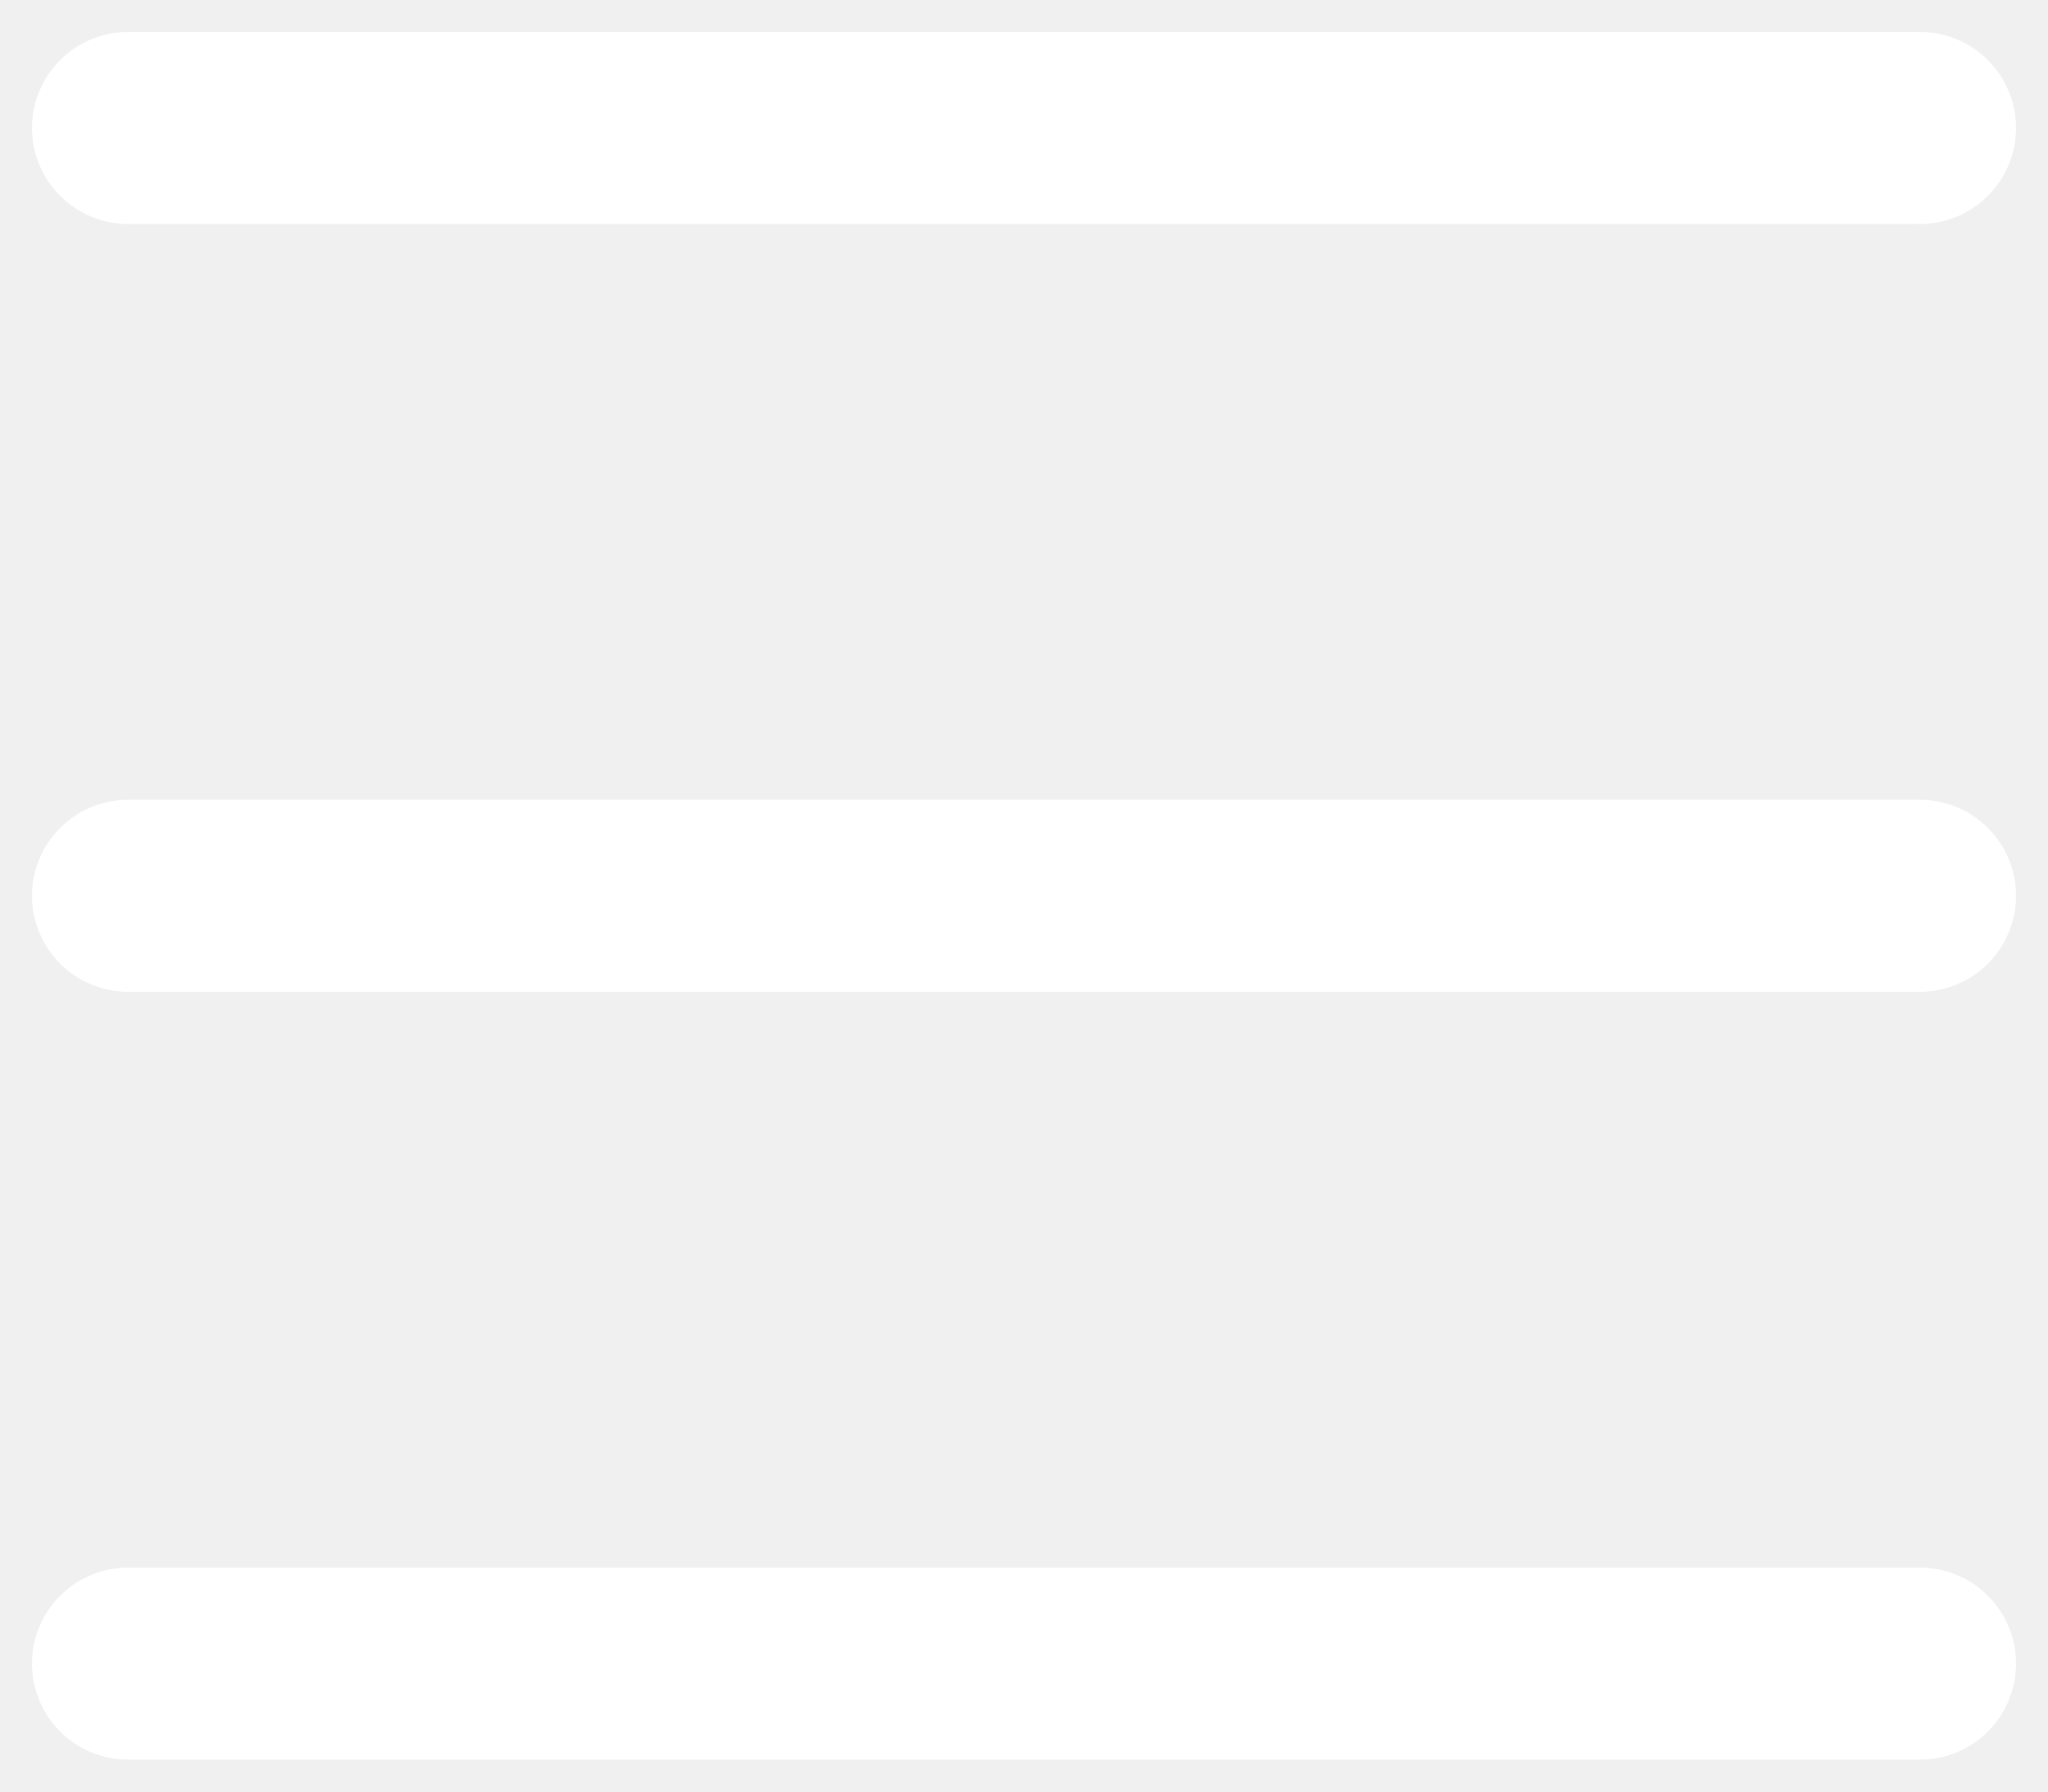
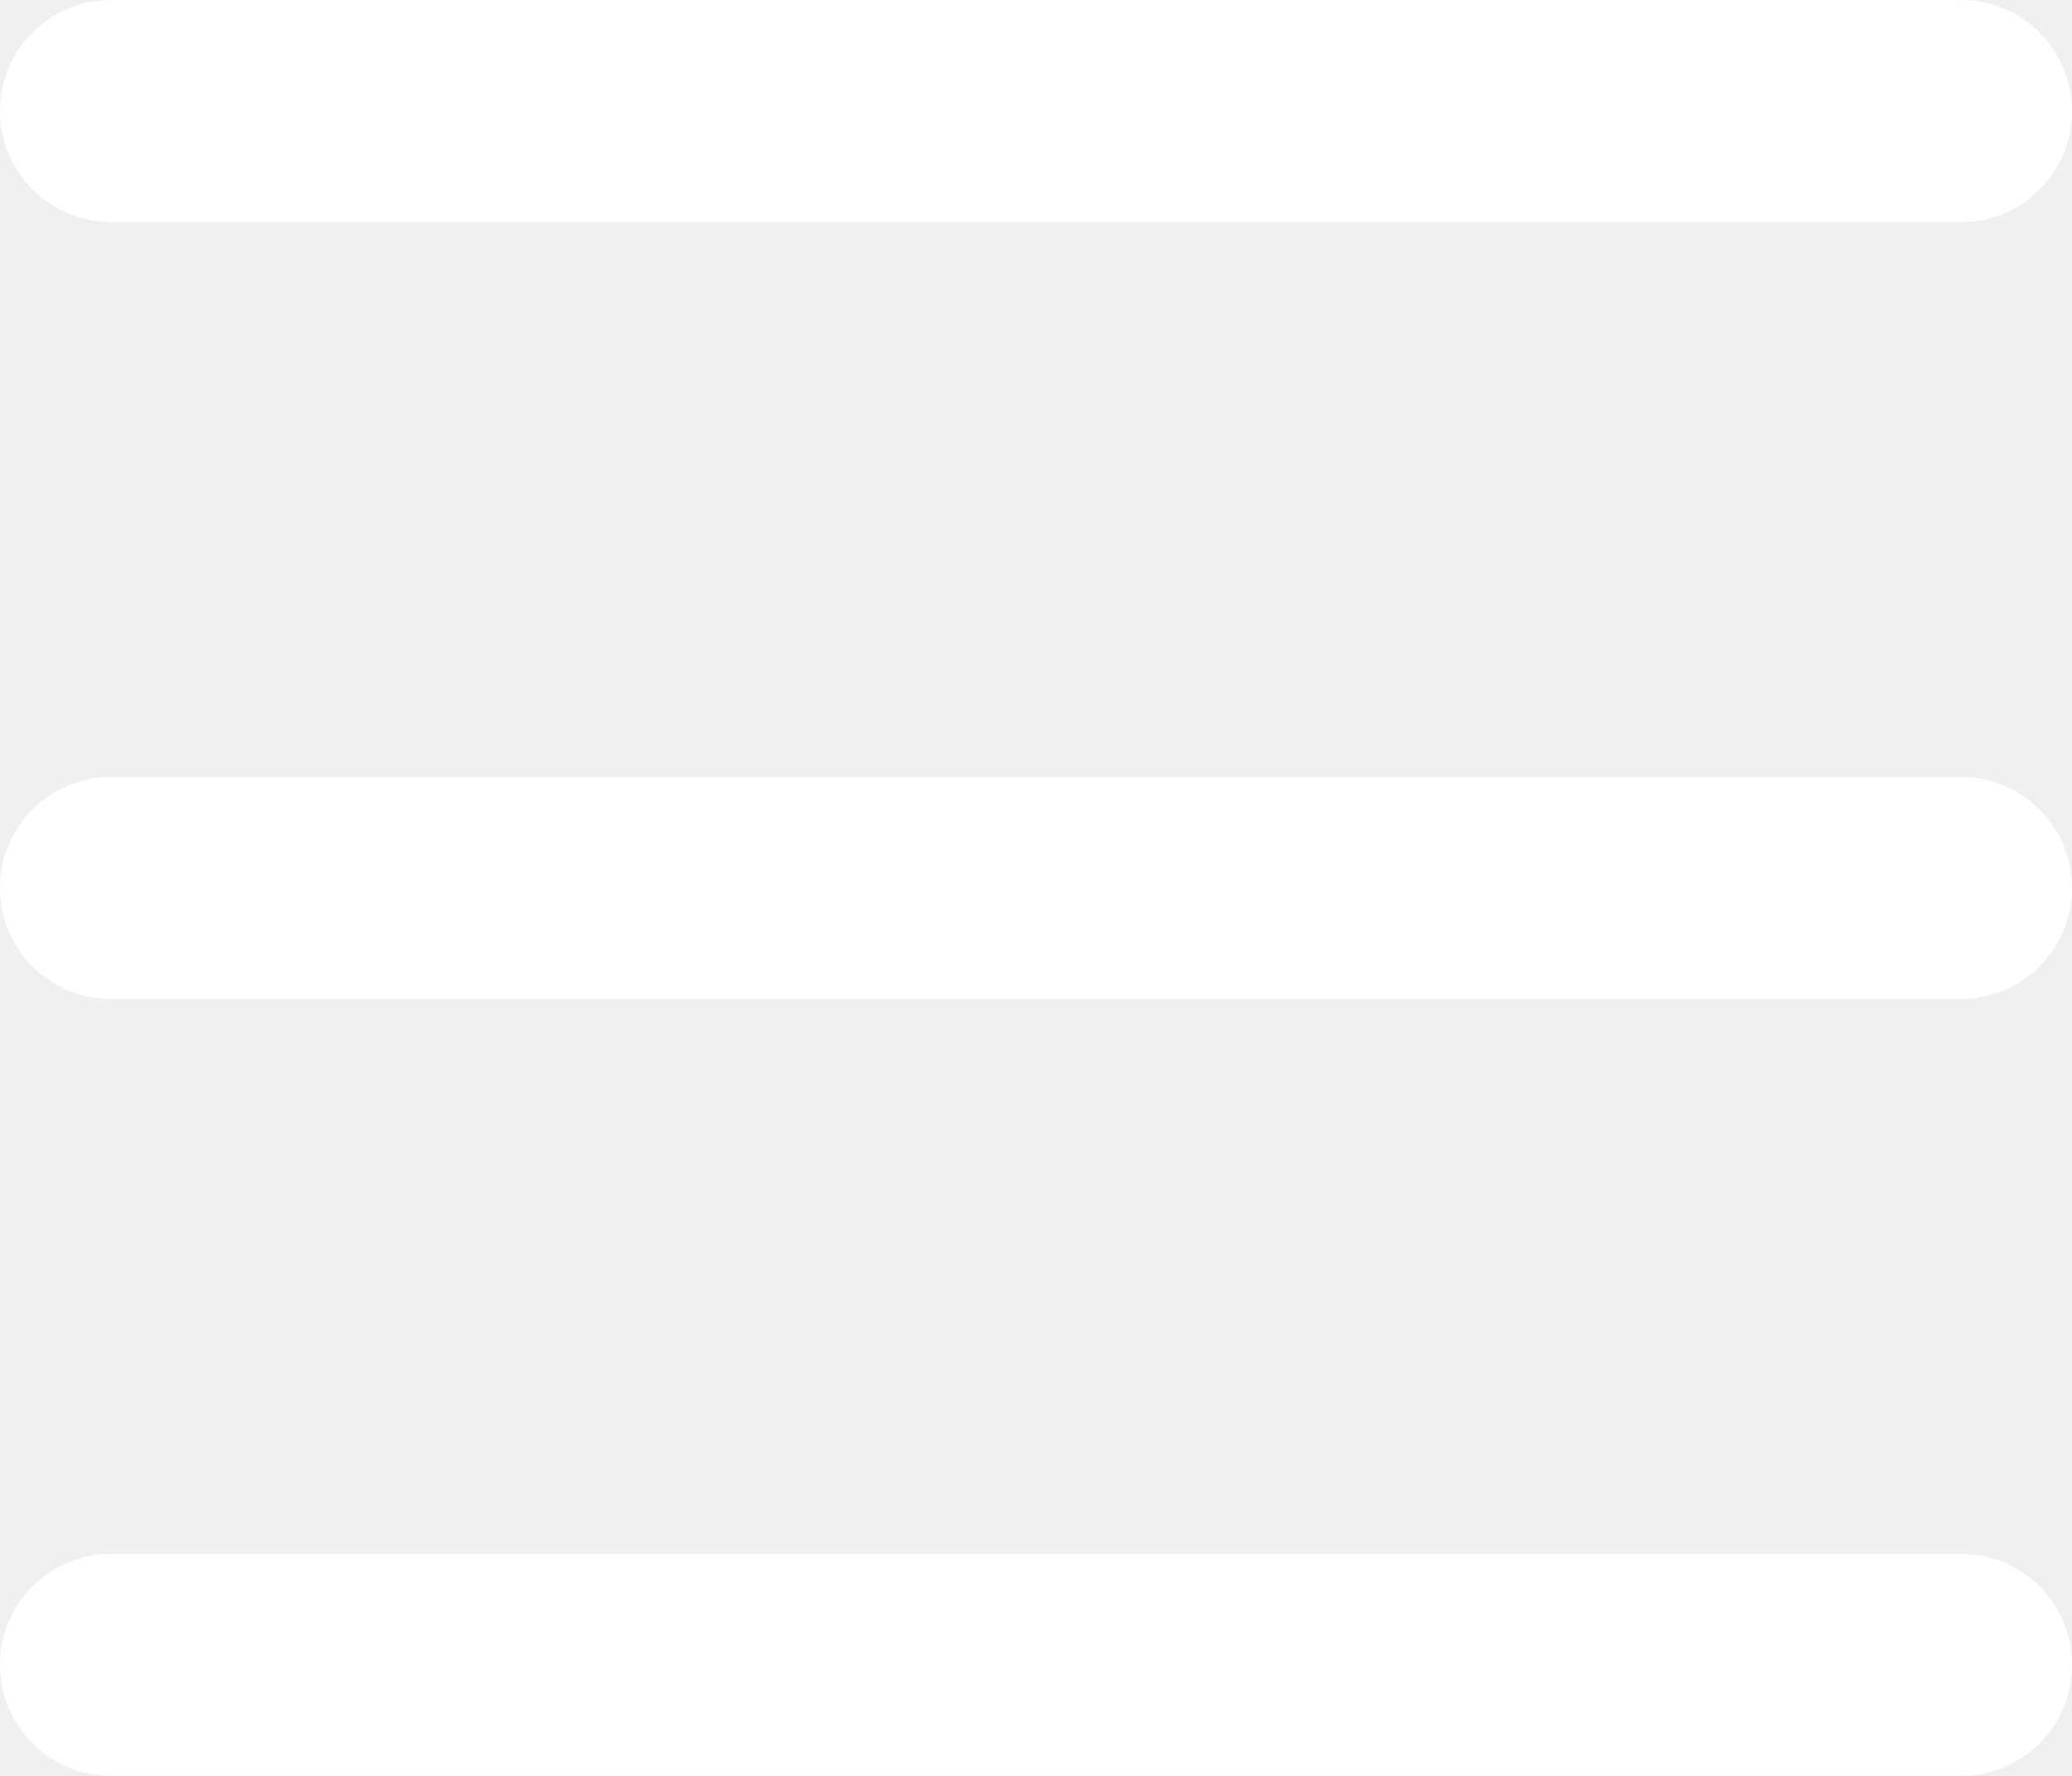
- <svg xmlns="http://www.w3.org/2000/svg" width="32" height="28" viewBox="0 0 32 28" fill="none">
-   <path d="M2 26H30M2 14H30M2 2H30" stroke="white" stroke-width="3" stroke-linecap="round" stroke-linejoin="round" />
+ <svg xmlns="http://www.w3.org/2000/svg" width="28" height="24" viewBox="0 0 28 24" fill="none">
+   <rect width="28" height="3" rx="1.5" fill="white" />
+   <rect y="21" width="28" height="3" rx="1.5" fill="white" />
+   <rect y="10.5" width="28" height="3" rx="1.5" fill="white" />
</svg>
